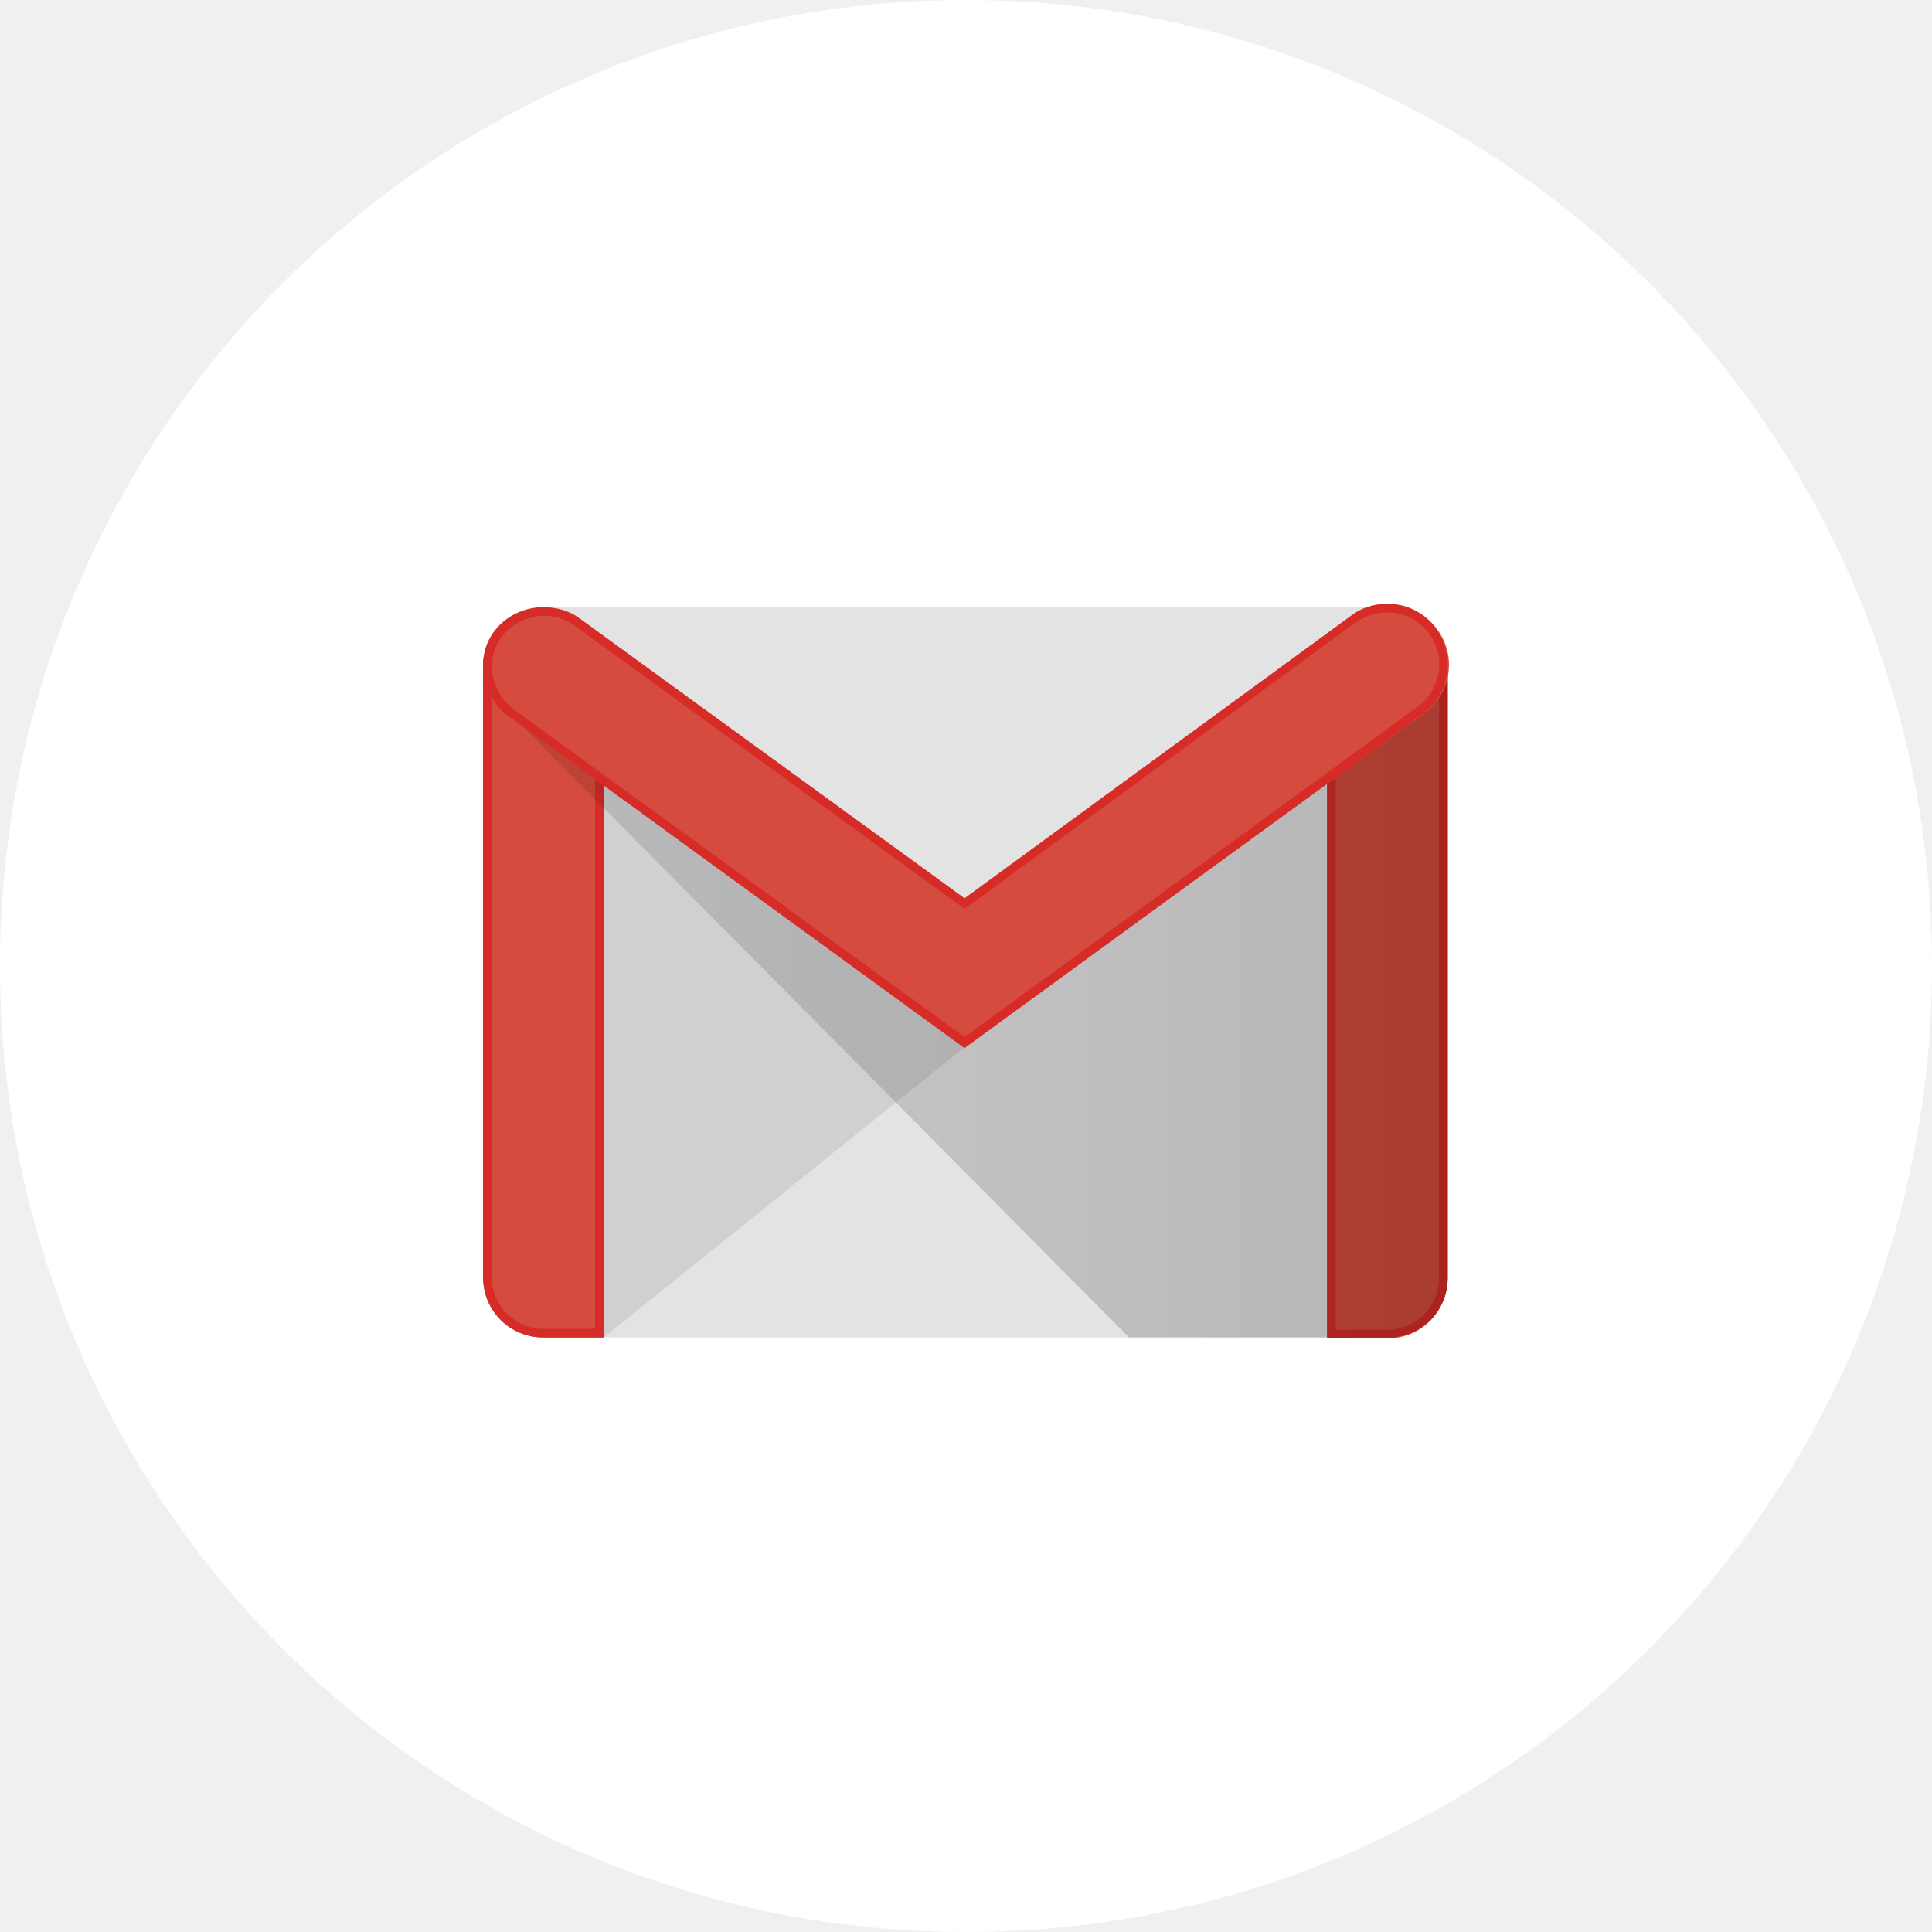
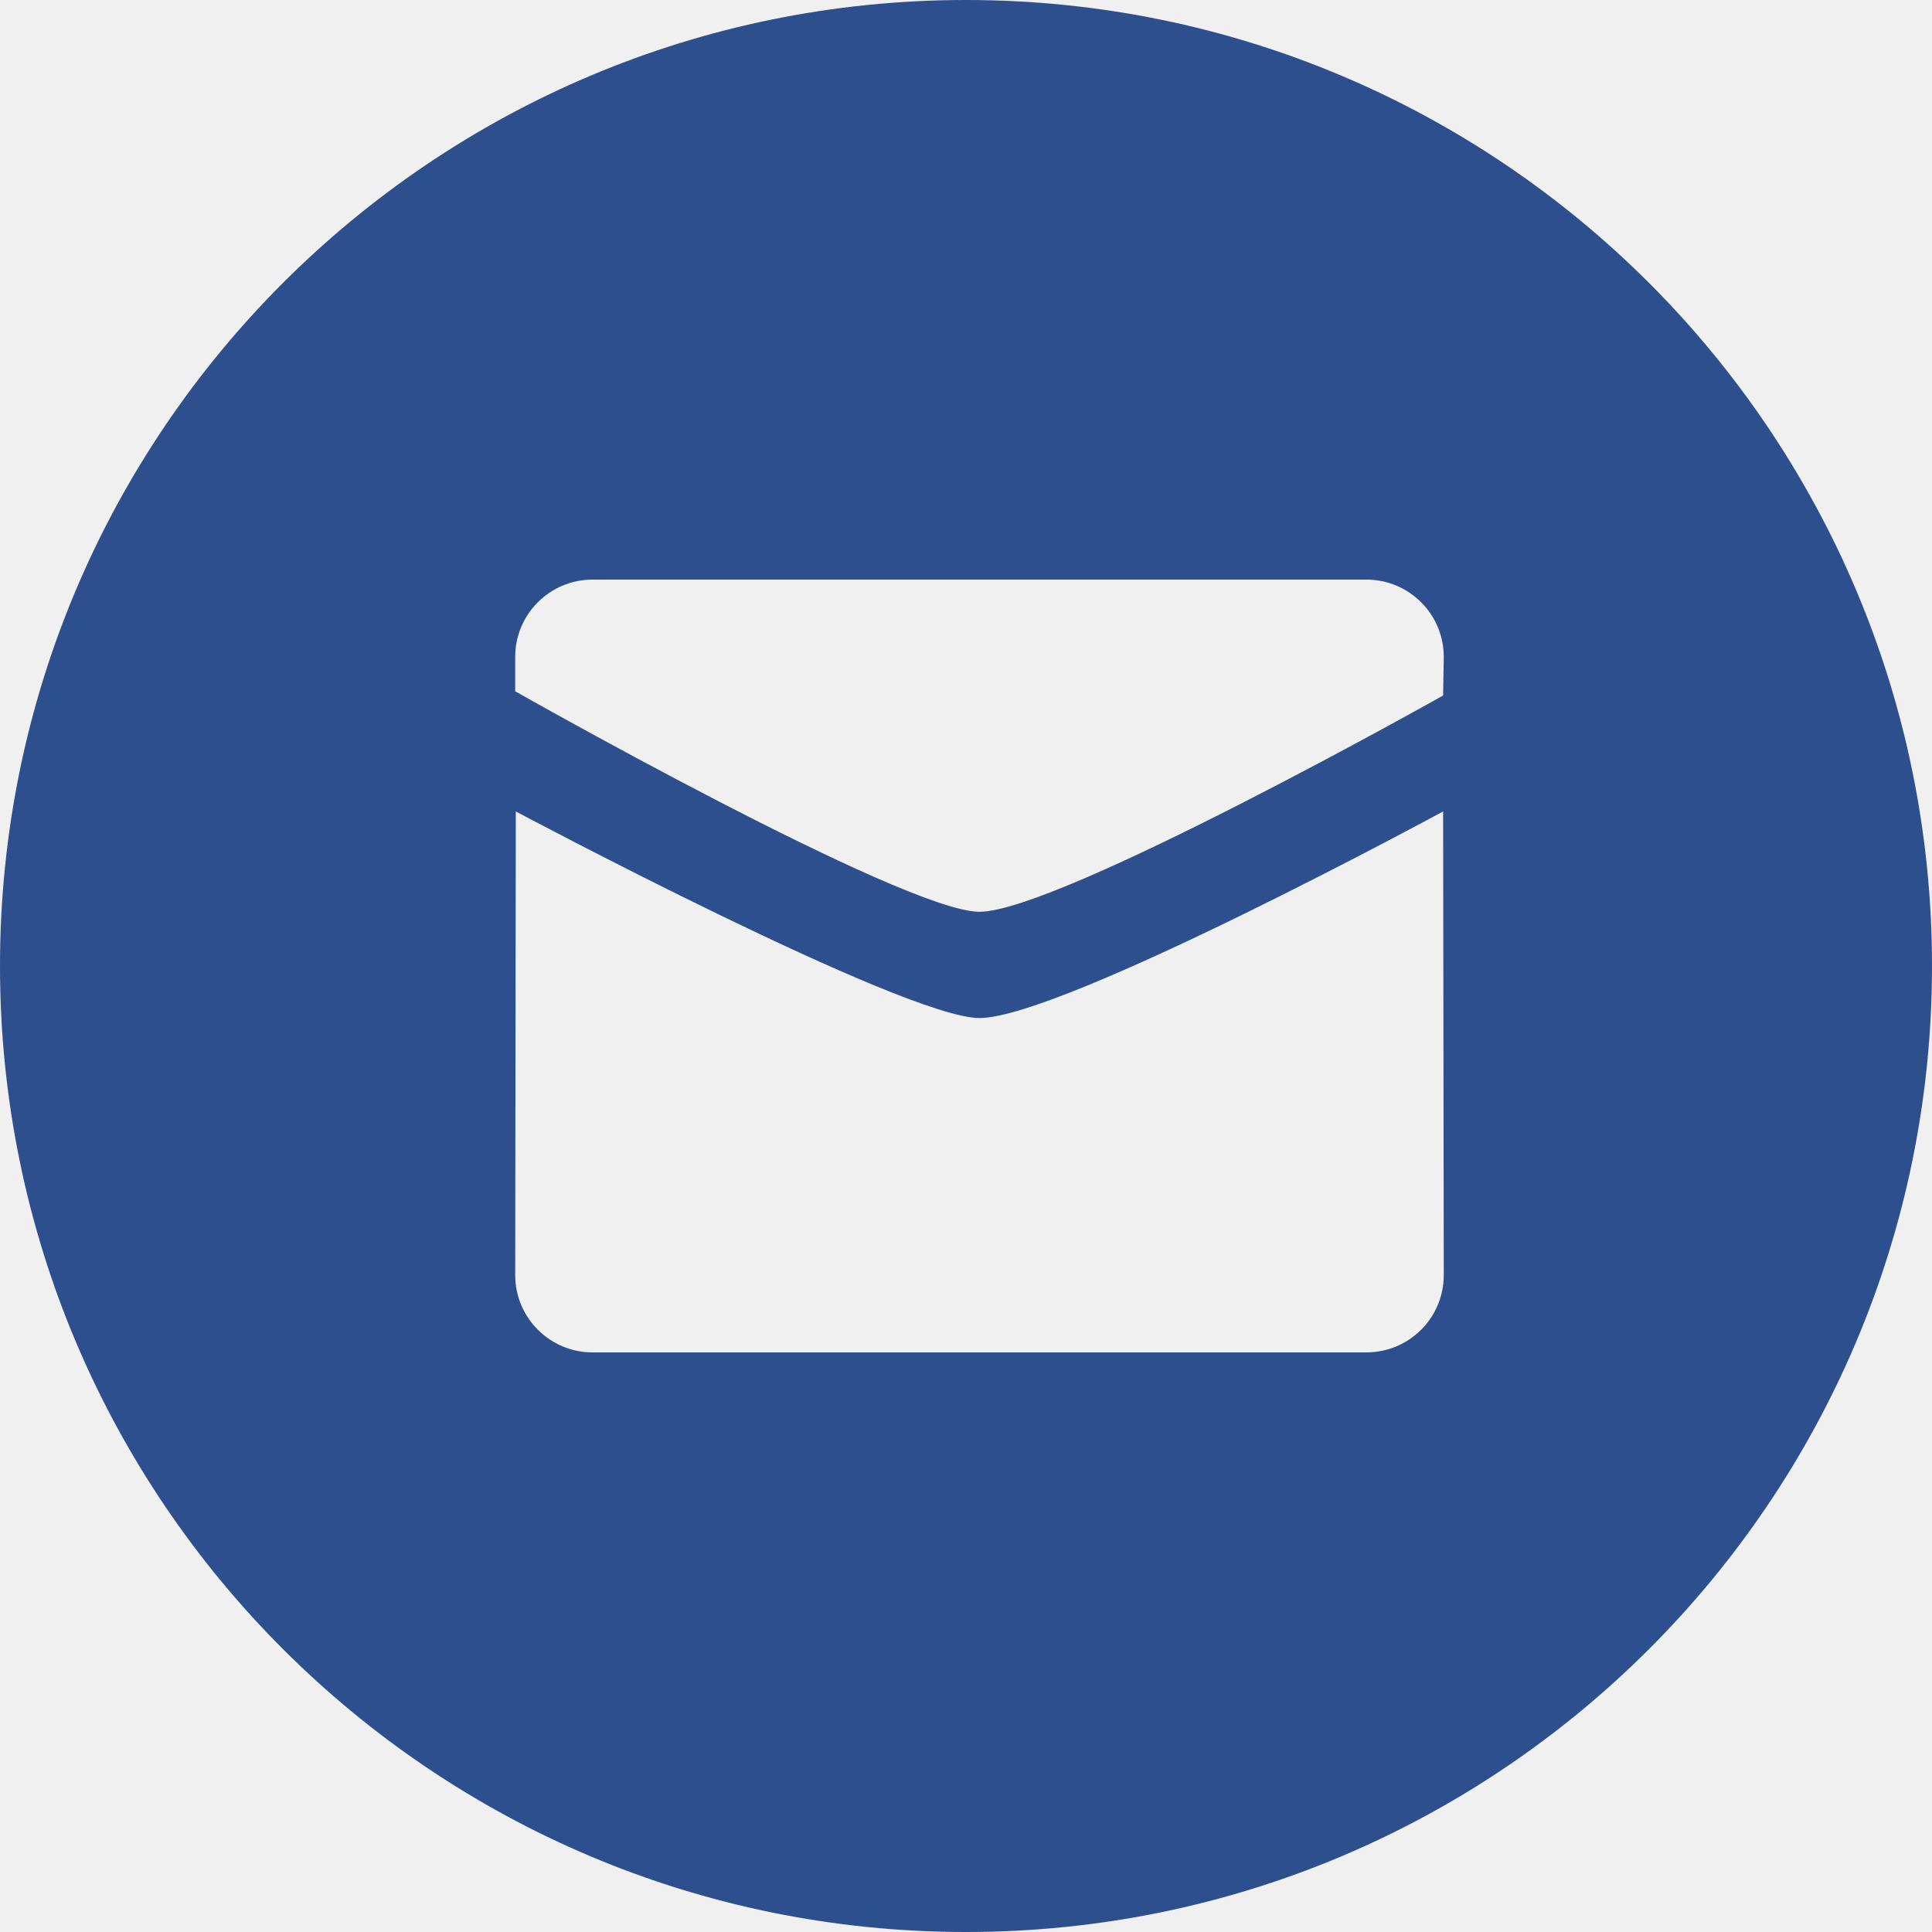
- <svg xmlns="http://www.w3.org/2000/svg" width="22" height="22" viewBox="0 0 22 22" fill="none">
-   <path d="M0 11C0 4.925 4.925 0 11 0C17.075 0 22 4.925 22 11C22 17.075 17.075 22 11 22C4.925 22 0 17.075 0 11Z" fill="white" />
-   <path d="M15.799 15.23H6.188C5.815 15.23 5.501 14.926 5.501 14.544V7.601C5.501 7.228 5.805 6.914 6.188 6.914H15.799C16.171 6.914 16.485 7.218 16.485 7.601V14.544C16.485 14.926 16.181 15.23 15.799 15.23Z" fill="#E3E3E3" />
-   <path opacity="0.1" d="M6.874 15.23L10.983 11.925L11.013 11.749L6.776 8.699L6.767 15.083L6.874 15.23Z" fill="#231F20" />
-   <path d="M6.188 15.23C5.805 15.23 5.501 14.926 5.501 14.544V7.591C5.501 7.208 5.805 7.14 6.188 7.14C6.57 7.14 6.874 7.218 6.874 7.591V15.23H6.188Z" fill="#D54B3D" />
-   <path fill-rule="evenodd" clip-rule="evenodd" d="M5.501 7.591C5.501 7.218 5.805 7.14 6.188 7.14C6.57 7.14 6.874 7.208 6.874 7.591V15.23H6.188C5.805 15.23 5.501 14.926 5.501 14.544V7.591ZM6.776 7.591C6.776 7.385 6.678 7.238 6.188 7.238C5.698 7.238 5.599 7.375 5.599 7.591V14.544C5.599 14.868 5.864 15.132 6.188 15.132H6.776V7.591Z" fill="#D72B27" />
-   <path d="M15.799 15.23H15.112V7.571C15.112 7.189 15.416 7.14 15.799 7.14C16.181 7.14 16.485 7.189 16.485 7.571V14.554C16.485 14.926 16.181 15.23 15.799 15.23Z" fill="#D54B3D" />
-   <path fill-rule="evenodd" clip-rule="evenodd" d="M15.112 7.571C15.112 7.189 15.416 7.14 15.799 7.14C16.181 7.14 16.485 7.189 16.485 7.571V14.554C16.485 14.936 16.181 15.24 15.799 15.24H15.112V7.571ZM16.387 7.571C16.387 7.326 16.24 7.238 15.799 7.238C15.357 7.238 15.21 7.316 15.21 7.571V15.142H15.799C16.122 15.142 16.387 14.877 16.387 14.554V7.571Z" fill="#D72B27" />
-   <path d="M12.857 15.23L5.559 7.876L5.943 8.032L11.023 11.69L16.485 7.685V14.554C16.485 14.926 16.181 15.23 15.799 15.23H12.857Z" fill="url(#paint0_linear)" />
-   <path d="M10.983 11.925L5.796 8.16C5.492 7.934 5.403 7.503 5.629 7.199C5.854 6.895 6.296 6.826 6.61 7.052L10.993 10.239L15.406 7.012C15.71 6.787 16.142 6.855 16.367 7.169C16.593 7.473 16.524 7.905 16.21 8.13L10.983 11.925Z" fill="#D54B3D" />
-   <path fill-rule="evenodd" clip-rule="evenodd" d="M15.396 7.003C15.514 6.914 15.661 6.875 15.799 6.875C16.014 6.875 16.22 6.973 16.358 7.169C16.573 7.483 16.505 7.905 16.201 8.13L10.983 11.935L5.796 8.16C5.492 7.934 5.403 7.503 5.619 7.199C5.756 7.012 5.972 6.914 6.188 6.914C6.335 6.914 6.482 6.953 6.6 7.042L10.983 10.229L15.396 7.003ZM16.279 7.218C16.162 7.061 15.985 6.973 15.799 6.973C15.671 6.973 15.553 7.012 15.446 7.081L11.042 10.307L10.983 10.347L10.925 10.307L6.551 7.13C6.453 7.052 6.325 7.012 6.198 7.012C6.002 7.012 5.815 7.11 5.707 7.257C5.521 7.512 5.59 7.885 5.854 8.081L10.983 11.808L16.152 8.042C16.407 7.846 16.465 7.483 16.279 7.218Z" fill="#D72B27" />
-   <defs>
-     <linearGradient id="paint0_linear" x1="5.559" y1="15.231" x2="16.489" y2="15.231" gradientUnits="userSpaceOnUse">
-       <stop stop-opacity="0.1" />
-       <stop offset="1" stop-opacity="0.2" />
-     </linearGradient>
-   </defs>
+ <svg xmlns="http://www.w3.org/2000/svg" width="48" height="48" viewBox="0 0 48 48" fill="none">
+   <path fill-rule="evenodd" clip-rule="evenodd" d="M24 48C10.745 48 0 37.255 0 24C0 10.745 10.745 0 24 0C37.255 0 48 10.745 48 24C48 37.255 37.255 48 24 48ZM24.334 22.653C26.299 22.653 35.854 17.28 35.854 17.28L35.87 16.32C35.87 15.26 35.01 14.4 33.947 14.4H14.722C13.66 14.4 12.8 15.26 12.8 16.32V17.175C12.8 17.175 22.459 22.653 24.334 22.653ZM12.815 20.16C12.814 20.16 22.459 25.293 24.334 25.293C26.39 25.293 35.854 20.16 35.854 20.16L35.87 31.68C35.87 32.74 35.01 33.6 33.947 33.6H14.722C13.661 33.6 12.8 32.74 12.8 31.68L12.815 20.16Z" fill="#2D4F8E" />
</svg>
